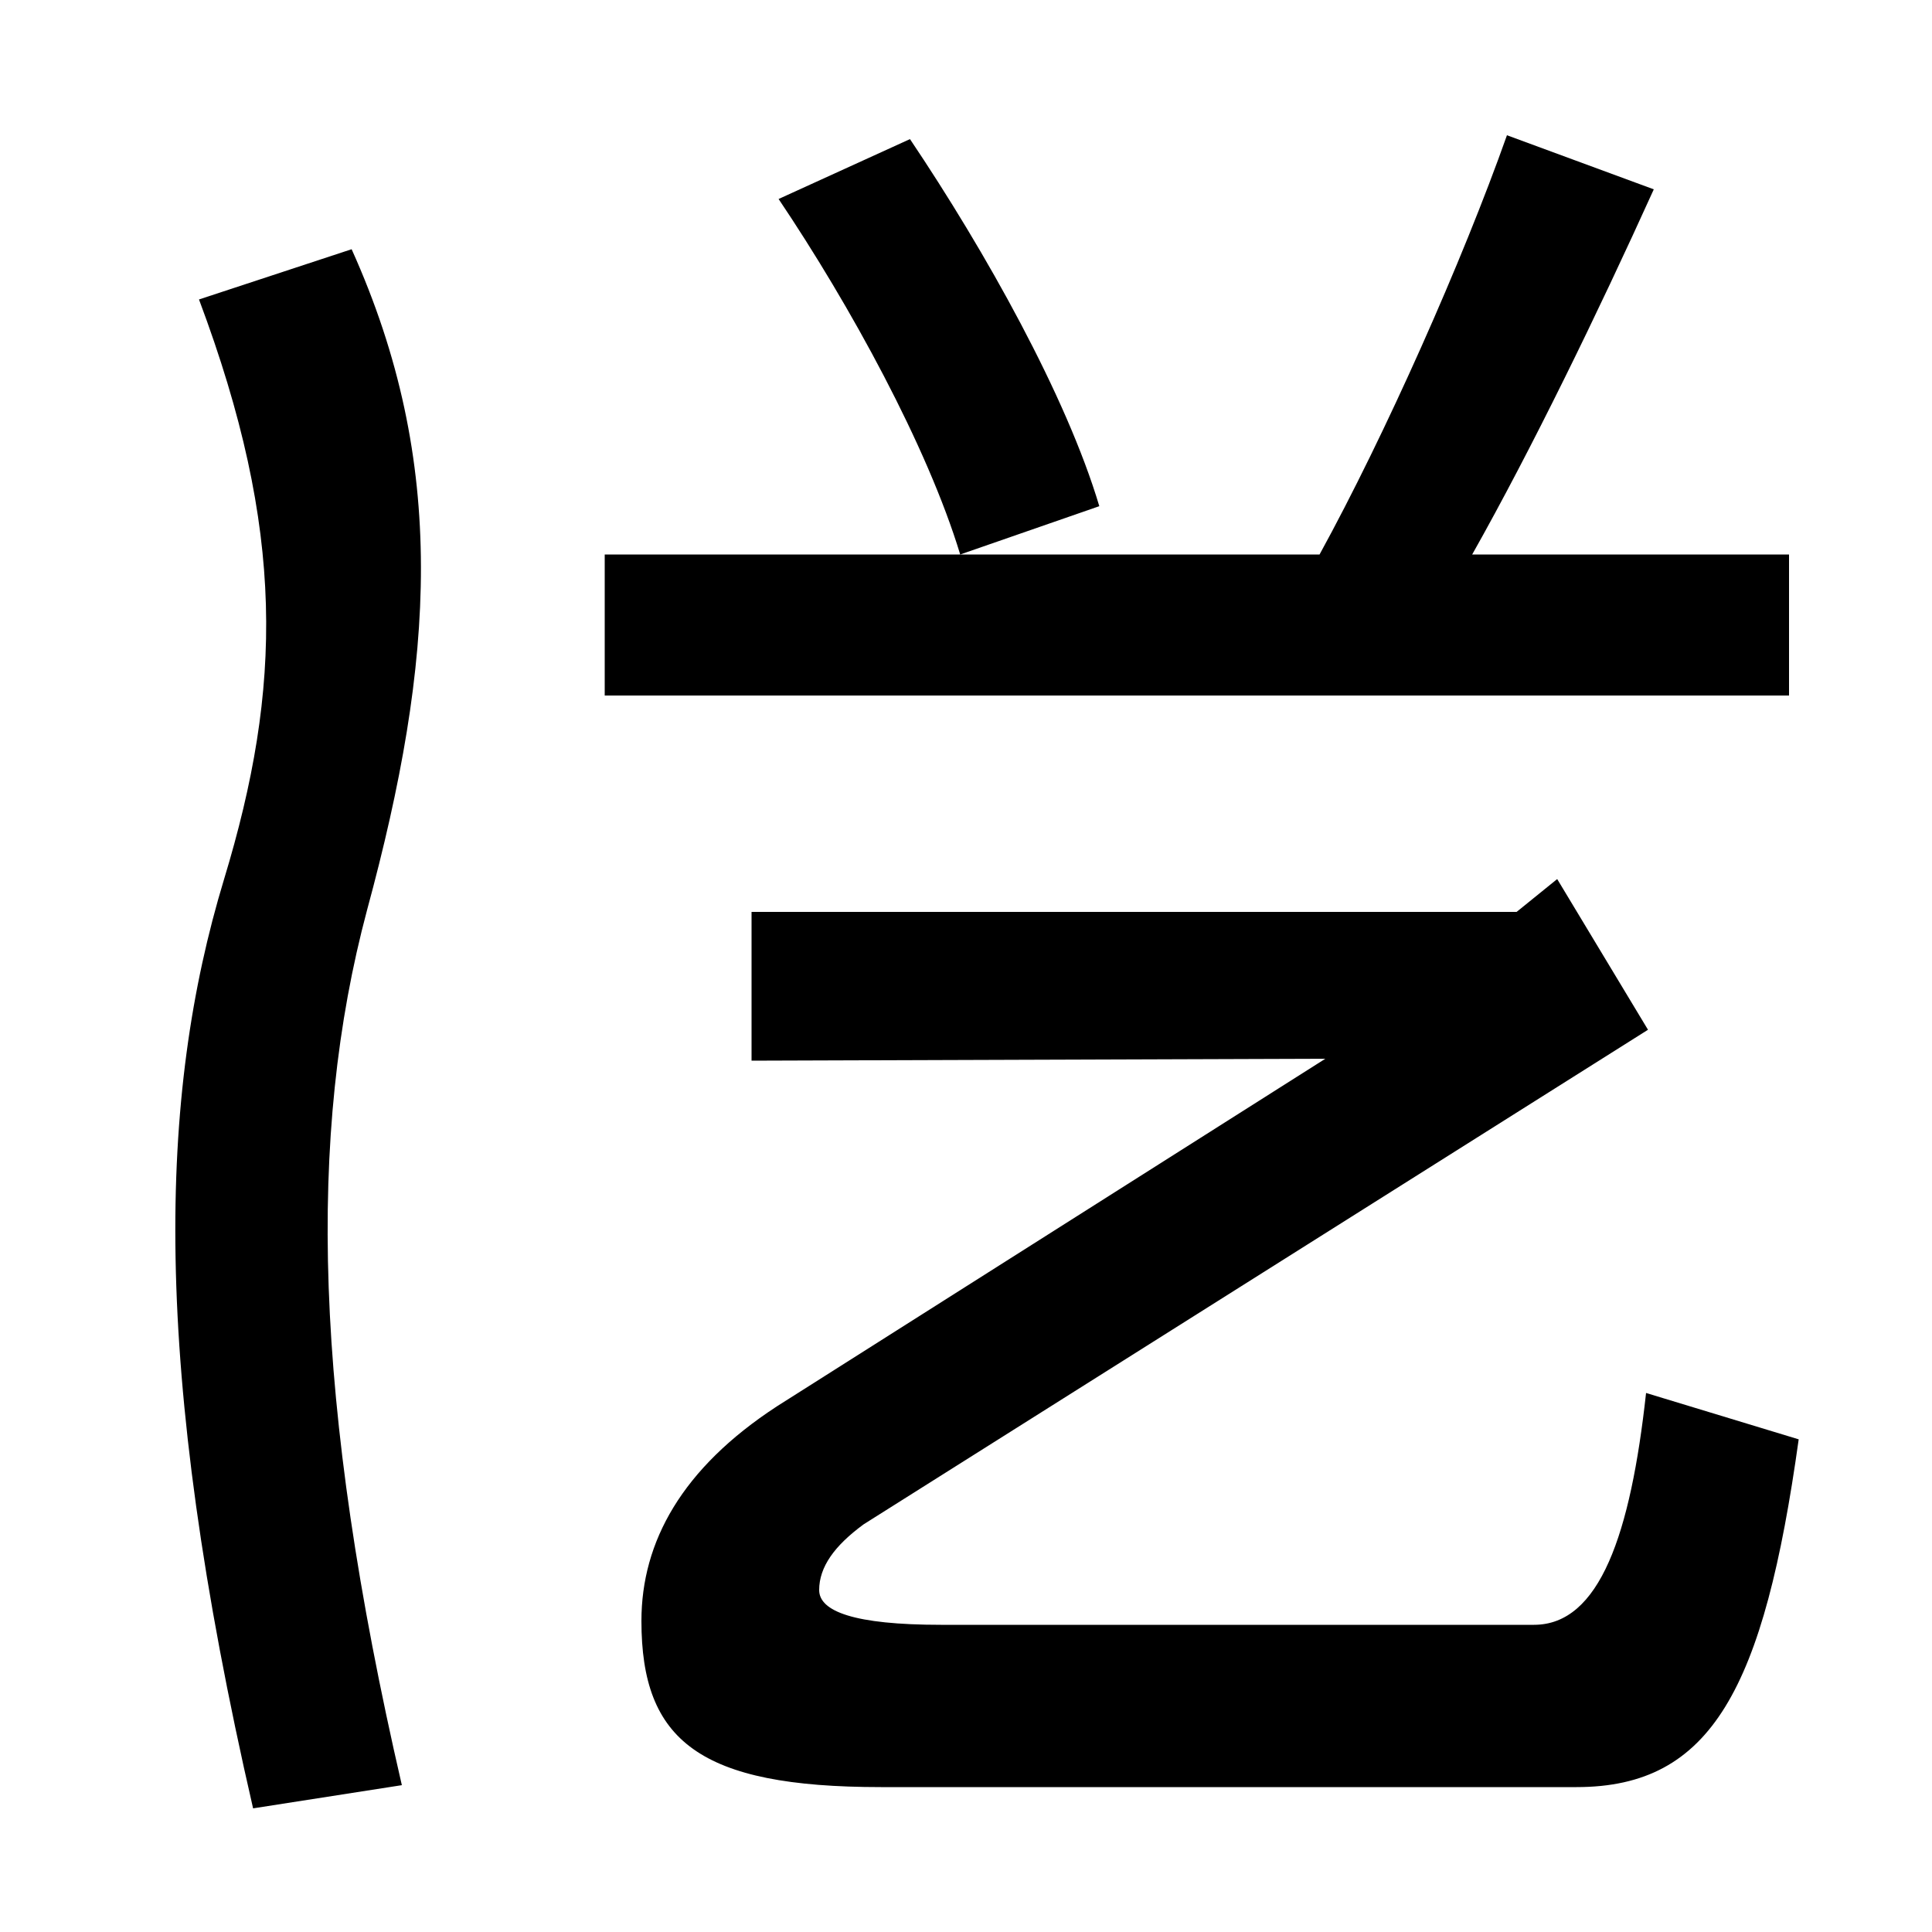
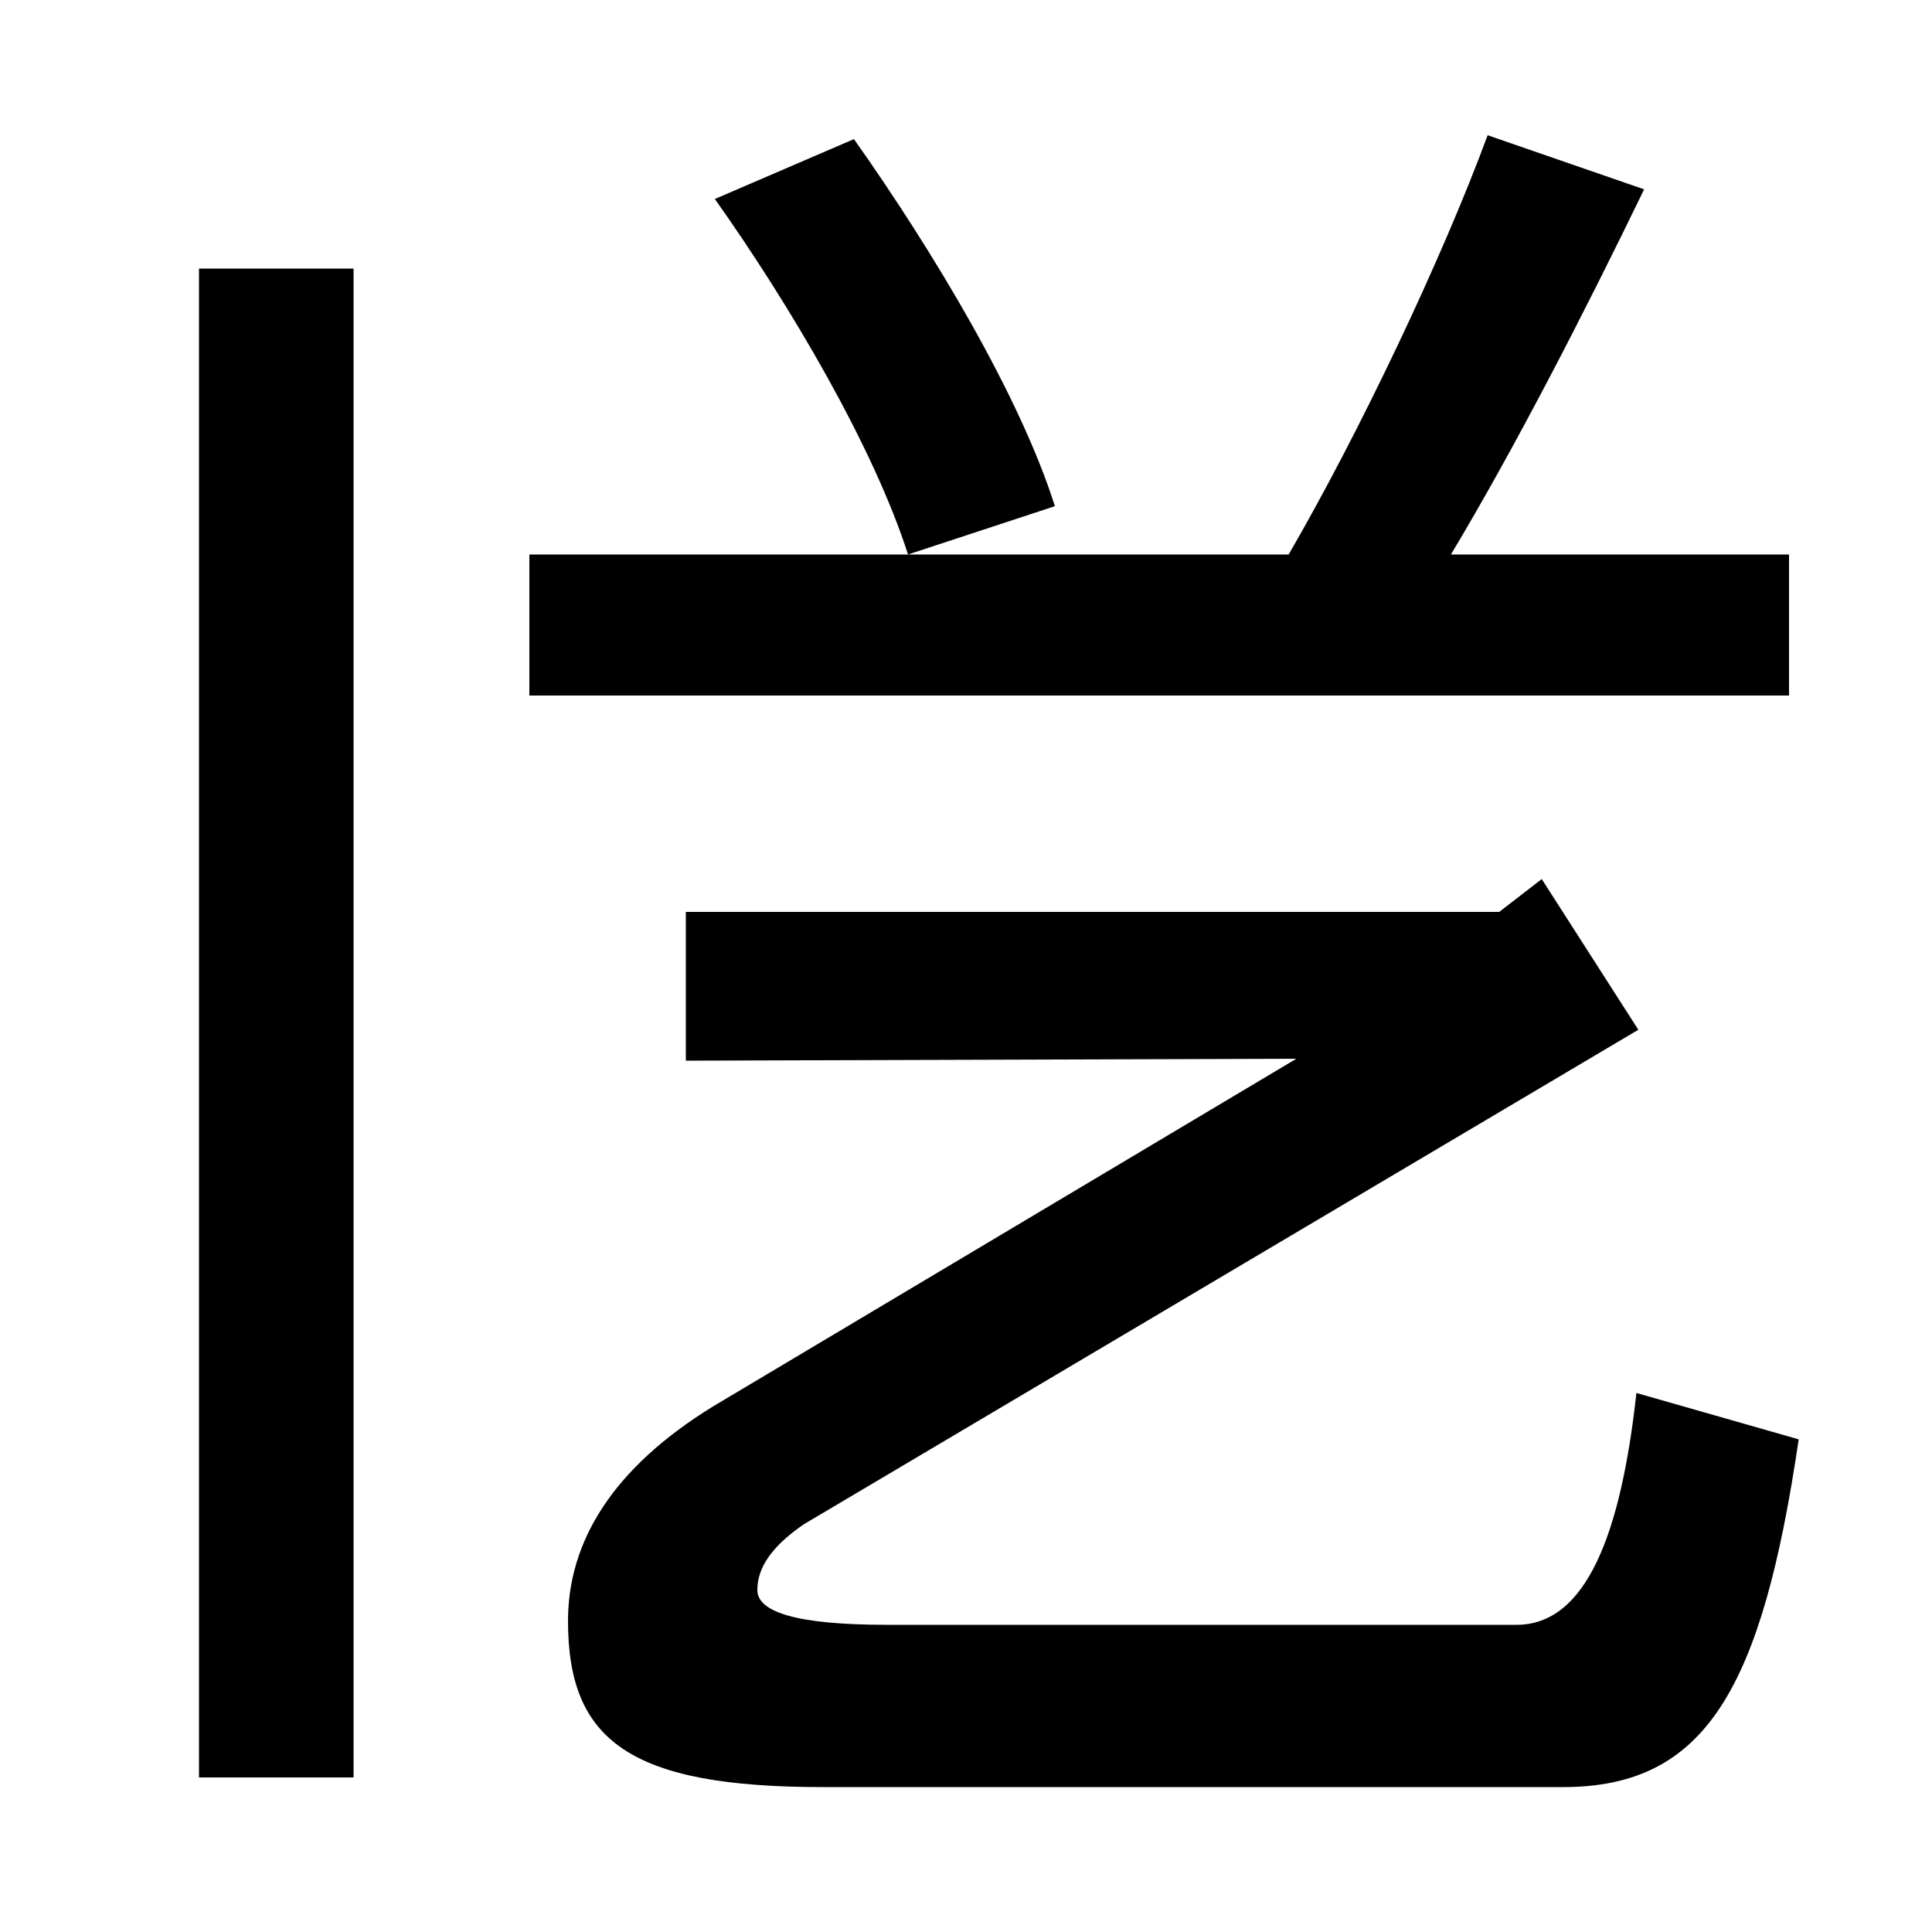
<svg xmlns="http://www.w3.org/2000/svg" width="1000" height="1000">
-   <path d="M456 -45H816C886 -45 913 6 931 135L852 159C844 86 828 39 794 39H487C442 39 424 46 424 57C424 69 432 80 447 91L853 347L806 425L785 408H389V331L686 332L402 152C353 120 332 82 332 41C332 -21 362 -45 456 -45ZM131 -56 208 -44C162 155 159 293 190 409C225 538 232 640 182 751L103 725C148 605 146 524 116 425C82 313 78 174 131 -56ZM313 520H926V593H762C793 648 827 718 856 782L780 810C757 745 717 655 683 593H313ZM497 593 569 618C552 675 510 750 471 808L403 777C440 722 480 649 497 593Z" transform="translate(0, 880) scale(1,-1)" />
+   <path d="M426 -45H809C883 -45 912 6 931 135L847 159C839 86 821 39 785 39H459C411 39 392 46 392 57C392 69 400 80 416 91L848 347L798 425L776 408H355V331L671 332L369 152C317 120 294 82 294 41C294 -21 326 -45 426 -45ZM274 520H926V593H751C784 648 820 718 851 782L770 810C746 745 703 655 667 593H274ZM470 593 546 618C528 675 483 750 442 808L370 777C409 722 452 649 470 593ZM103 -40H183V741H103Z" transform="translate(0, 880) scale(1,-1)" />
</svg>
